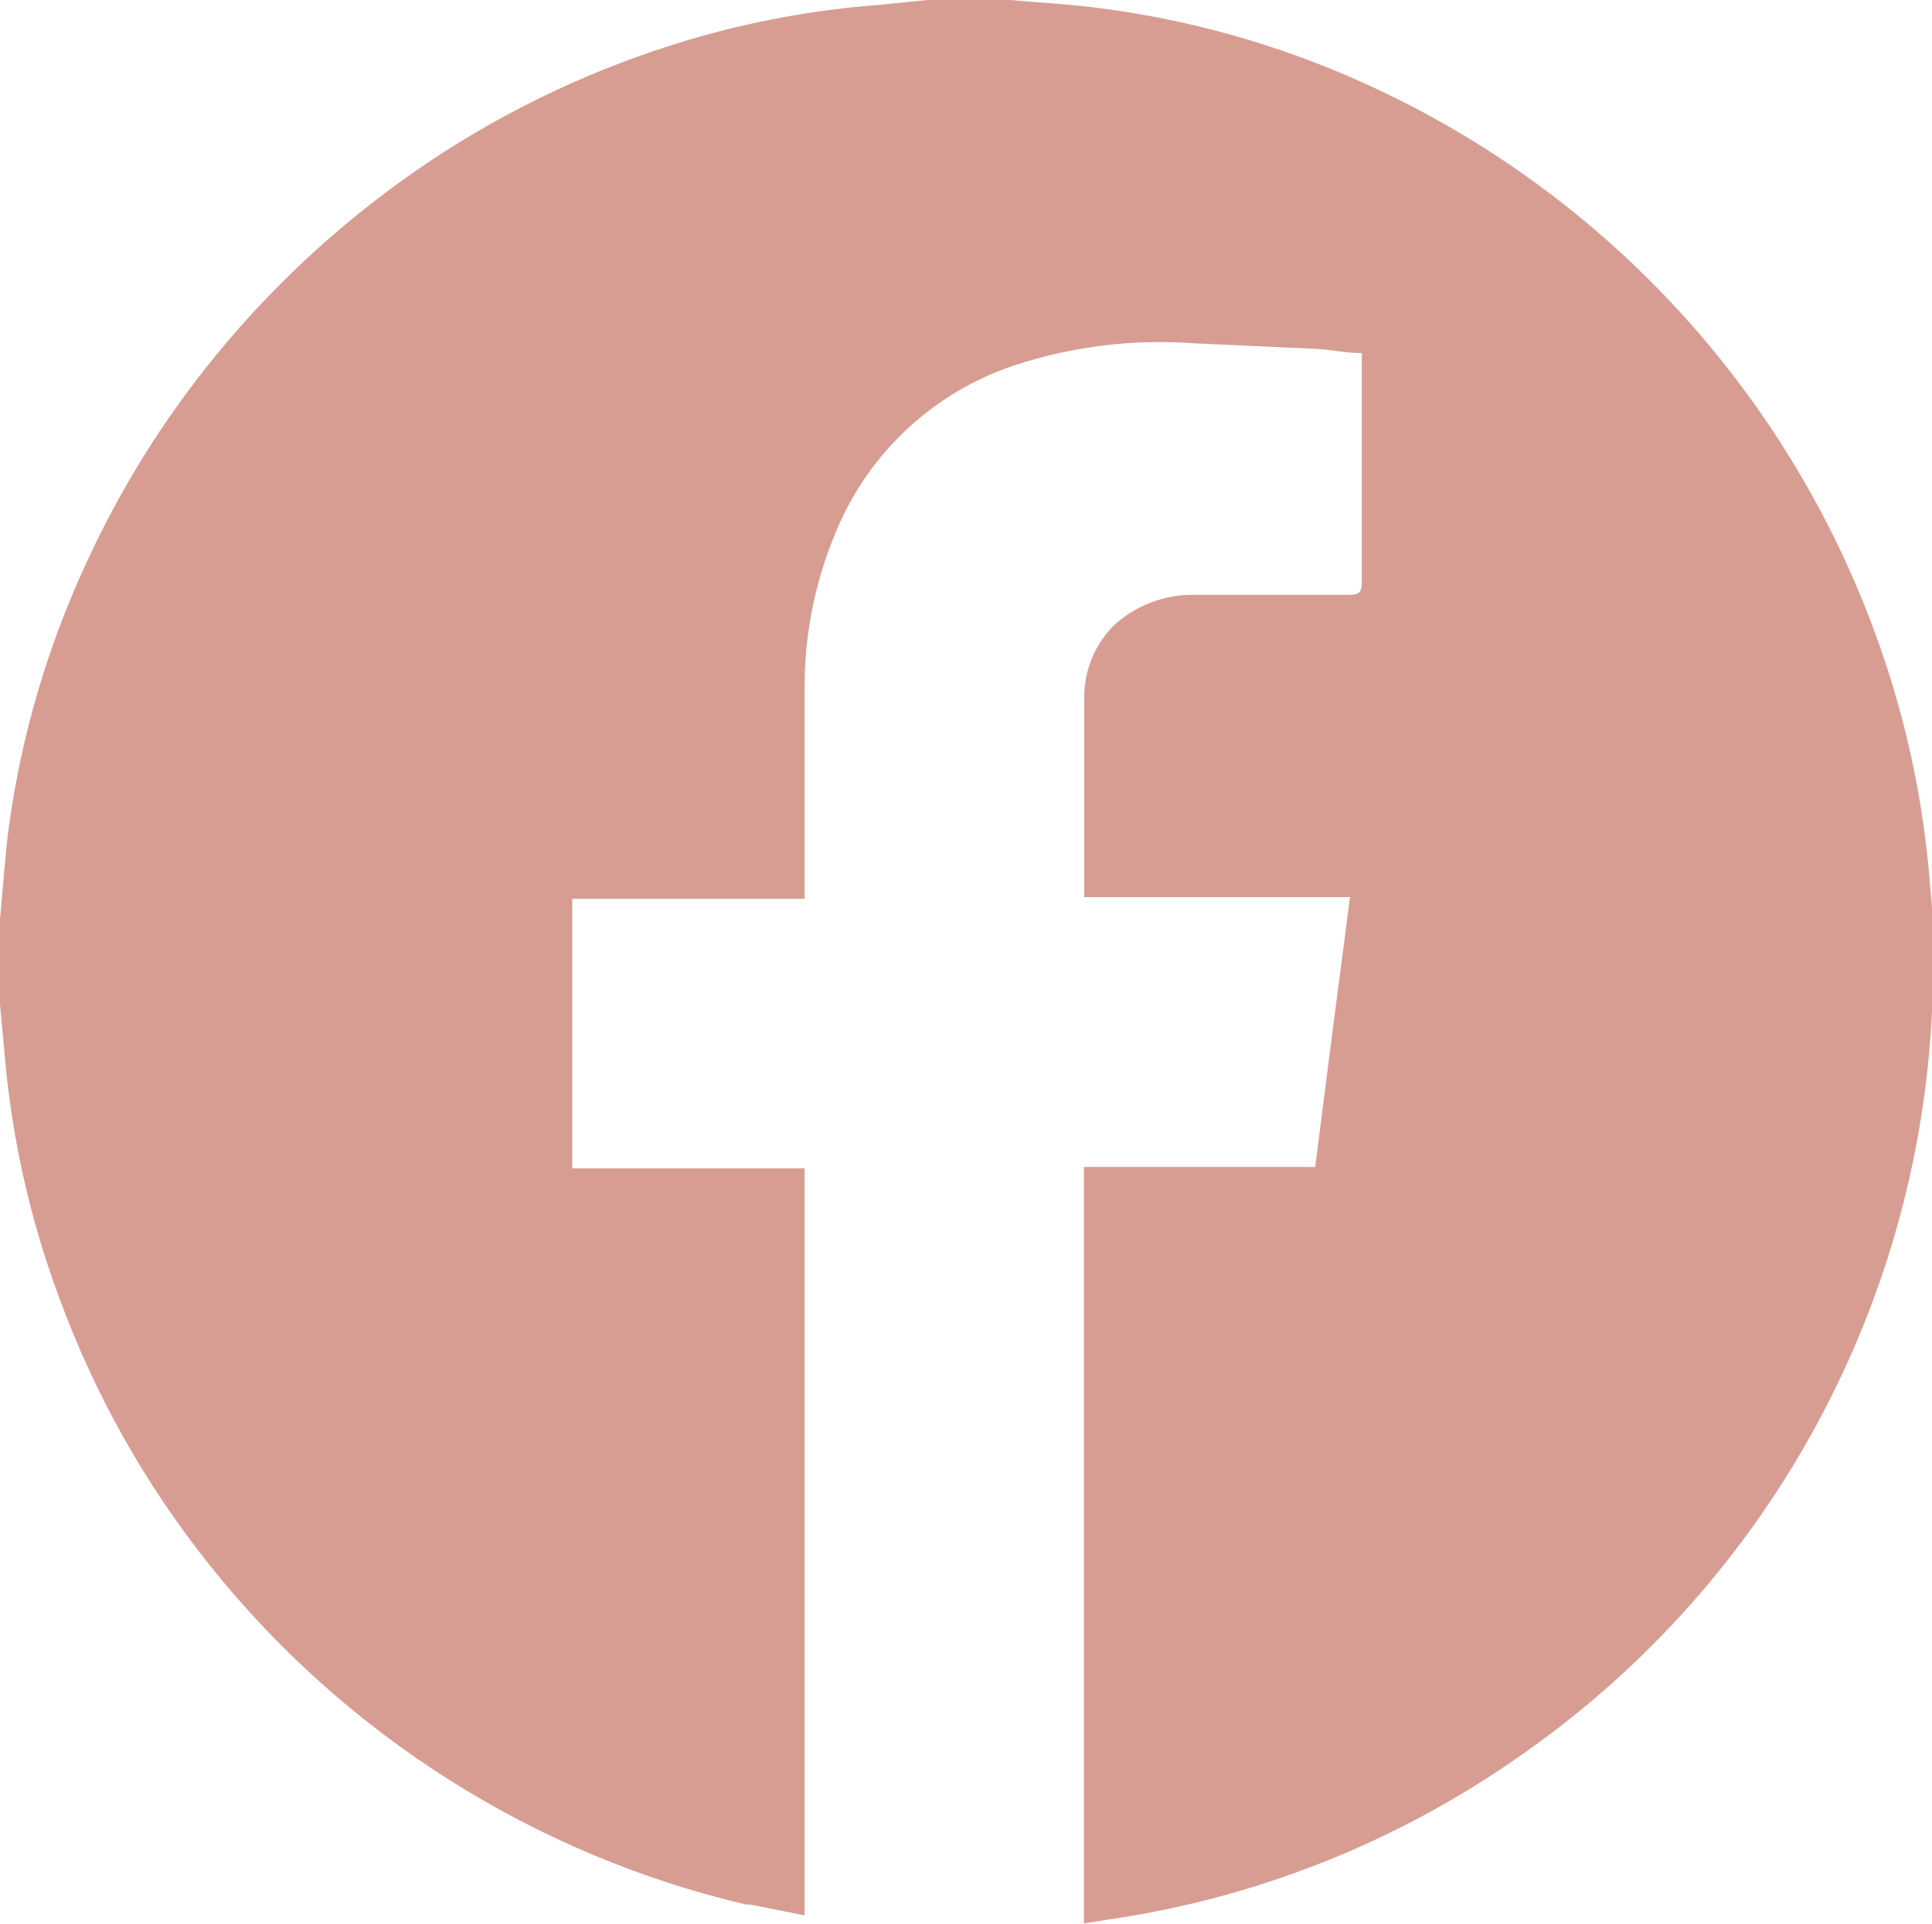
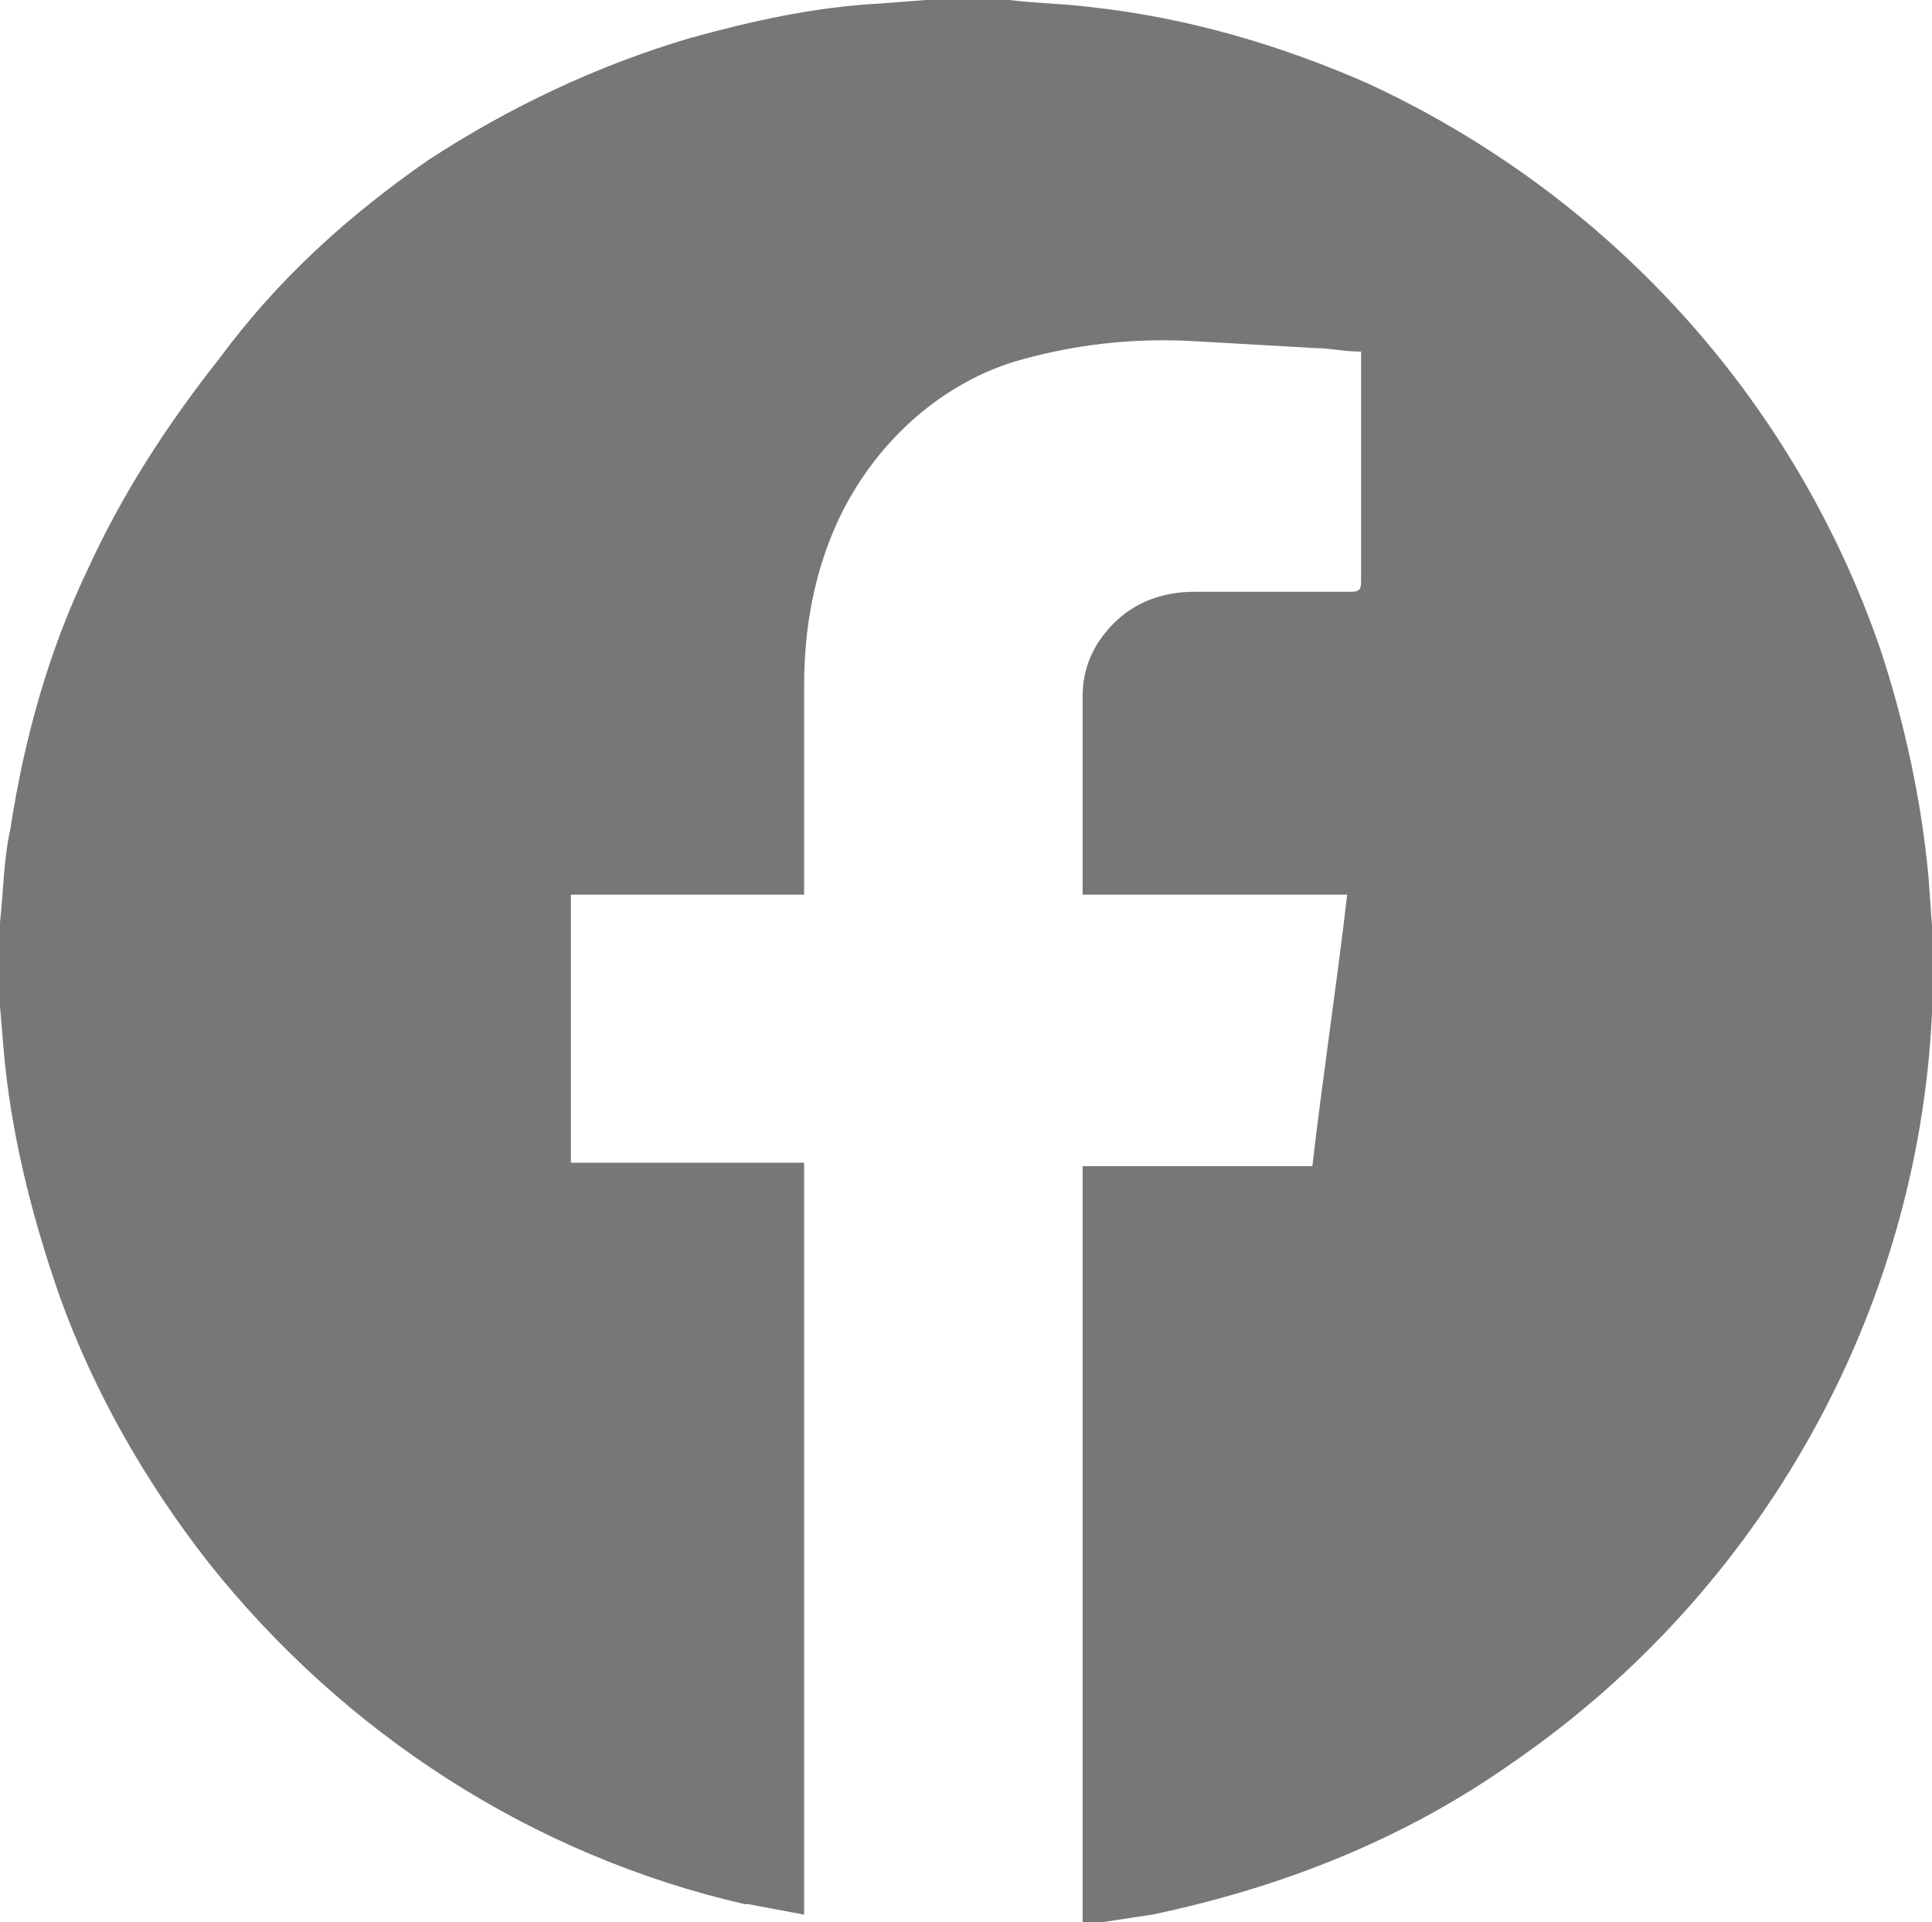
- <svg xmlns="http://www.w3.org/2000/svg" viewBox="0 0 55.47 55.23">
-   <defs>
-     <style>.cls-1{fill:#D79D93;}</style>
-   </defs>
-   <g id="Capa_2" data-name="Capa 2">
-     <g id="Capa_1-2" data-name="Capa 1">
-       <path class="cls-1" d="M55.47,26.63v2.16c0,.09,0,.17,0,.26a27.63,27.63,0,0,1-12,21.49A27.36,27.36,0,0,1,33.12,54.9c-.65.13-1.31.22-2,.33V33.51h6.64c.33-2.6.66-5.16,1-7.75H31.13a1.62,1.62,0,0,1,0-.18c0-1.85,0-3.7,0-5.55A2.9,2.9,0,0,1,32,17.94a3.34,3.34,0,0,1,2.28-.86c1.49,0,3,0,4.47,0,.29,0,.35-.09.35-.37,0-2.08,0-4.17,0-6.25v-.32c-.45,0-.87-.1-1.29-.12l-3.5-.16a13.35,13.35,0,0,0-5.21.64,8.42,8.42,0,0,0-5,4.54,11.52,11.52,0,0,0-1,4.77c0,1.88,0,3.76,0,5.64v.36H16.43v7.74H23.1V55l-1.56-.31-.12,0A27.88,27.88,0,0,1,6,44.92a27.37,27.37,0,0,1-4.32-7.71A26.46,26.46,0,0,1,.12,30.13L0,28.85V26.63c0-.08,0-.16,0-.24.09-.9.14-1.8.26-2.69a26.58,26.58,0,0,1,2.18-7.45,27.45,27.45,0,0,1,3.77-6.06,28.18,28.18,0,0,1,6.13-5.56,27.55,27.55,0,0,1,7.45-3.49,26,26,0,0,1,5.46-1L26.63,0h2.15L29,0c.77.07,1.53.11,2.3.2a26.64,26.64,0,0,1,8,2.25A27.82,27.82,0,0,1,54,18.64a26.77,26.77,0,0,1,1.4,6.61l.12,1.38" />
+ <svg xmlns="http://www.w3.org/2000/svg" version="1.1" id="Capa_1" x="0px" y="0px" viewBox="0 0 55.5 55.2" style="enable-background:new 0 0 55.5 55.2;" xml:space="preserve">
+   <style type="text/css">
+ 	.st0{fill:#777777;}
+ </style>
+   <g id="Capa_2_00000128483456264108387700000004432086790103561374_">
+     <g id="Capa_1-2">
+       <path class="st0" d="M55.5,26.6v2.2c0,0.1,0,0.2,0,0.3c-0.4,8.6-4.9,16.6-12,21.5c-3.1,2.2-6.6,3.6-10.4,4.4    c-0.7,0.1-1.3,0.2-2,0.3V33.5h6.6c0.3-2.6,0.7-5.2,1-7.8h-7.6c0-0.1,0-0.1,0-0.2c0-1.9,0-3.7,0-5.5c0-0.8,0.3-1.5,0.9-2.1    c0.6-0.6,1.4-0.9,2.3-0.9c1.5,0,3,0,4.5,0c0.3,0,0.3-0.1,0.3-0.4c0-2.1,0-4.2,0-6.2v-0.3c-0.5,0-0.9-0.1-1.3-0.1l-3.5-0.2    c-1.8-0.1-3.5,0.1-5.2,0.6c-2.2,0.7-4,2.4-5,4.5c-0.7,1.5-1,3.1-1,4.8c0,1.9,0,3.8,0,5.6v0.4h-6.7v7.7h6.7V55l-1.6-0.3h-0.1    C15.3,53.3,9.9,49.8,6,44.9c-1.8-2.3-3.3-4.9-4.3-7.7c-0.8-2.3-1.4-4.7-1.6-7.1L0,28.9v-2.2c0-0.1,0-0.2,0-0.2    c0.1-0.9,0.1-1.8,0.3-2.7c0.4-2.6,1.1-5.1,2.2-7.4c1-2.2,2.3-4.2,3.8-6.1C8,8,10,6.2,12.3,4.6c2.3-1.5,4.8-2.7,7.5-3.5    c1.8-0.5,3.6-0.9,5.5-1L26.6,0h2.1H29c0.8,0.1,1.5,0.1,2.3,0.2c2.8,0.3,5.5,1.1,8,2.2c6.9,3.2,12.2,9,14.7,16.2    c0.7,2.1,1.2,4.4,1.4,6.6L55.5,26.6" />
    </g>
  </g>
</svg>
